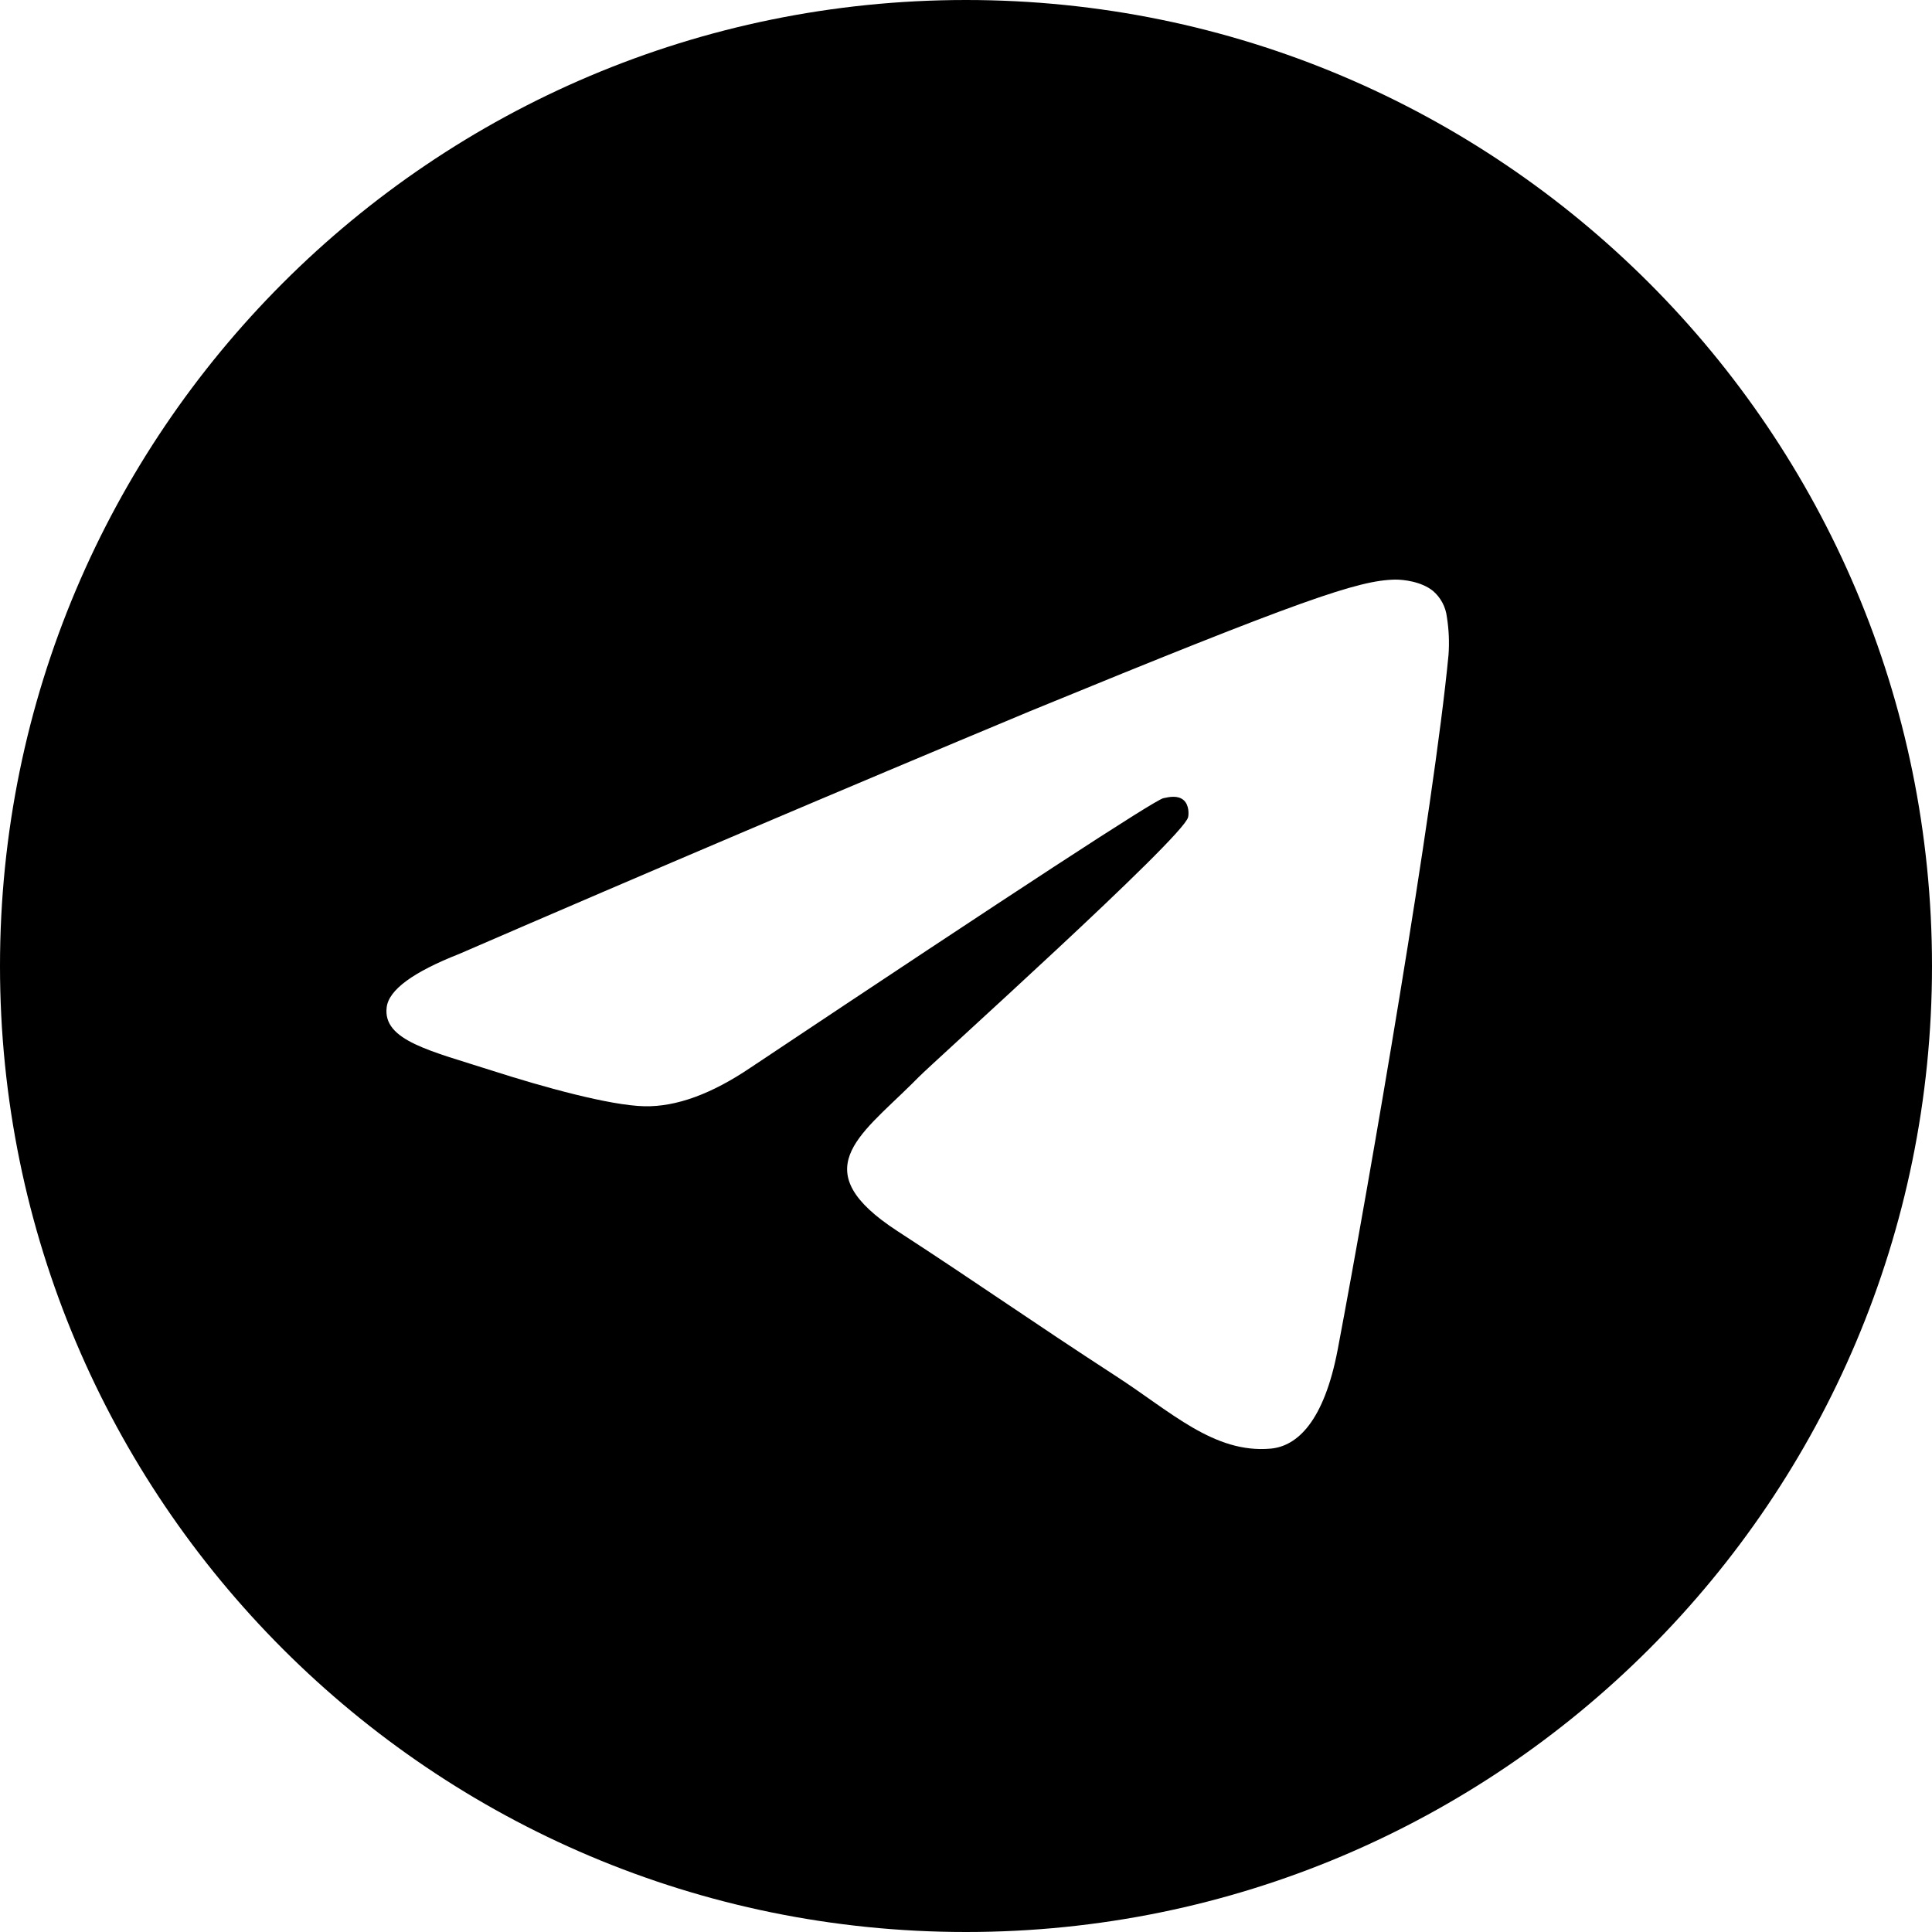
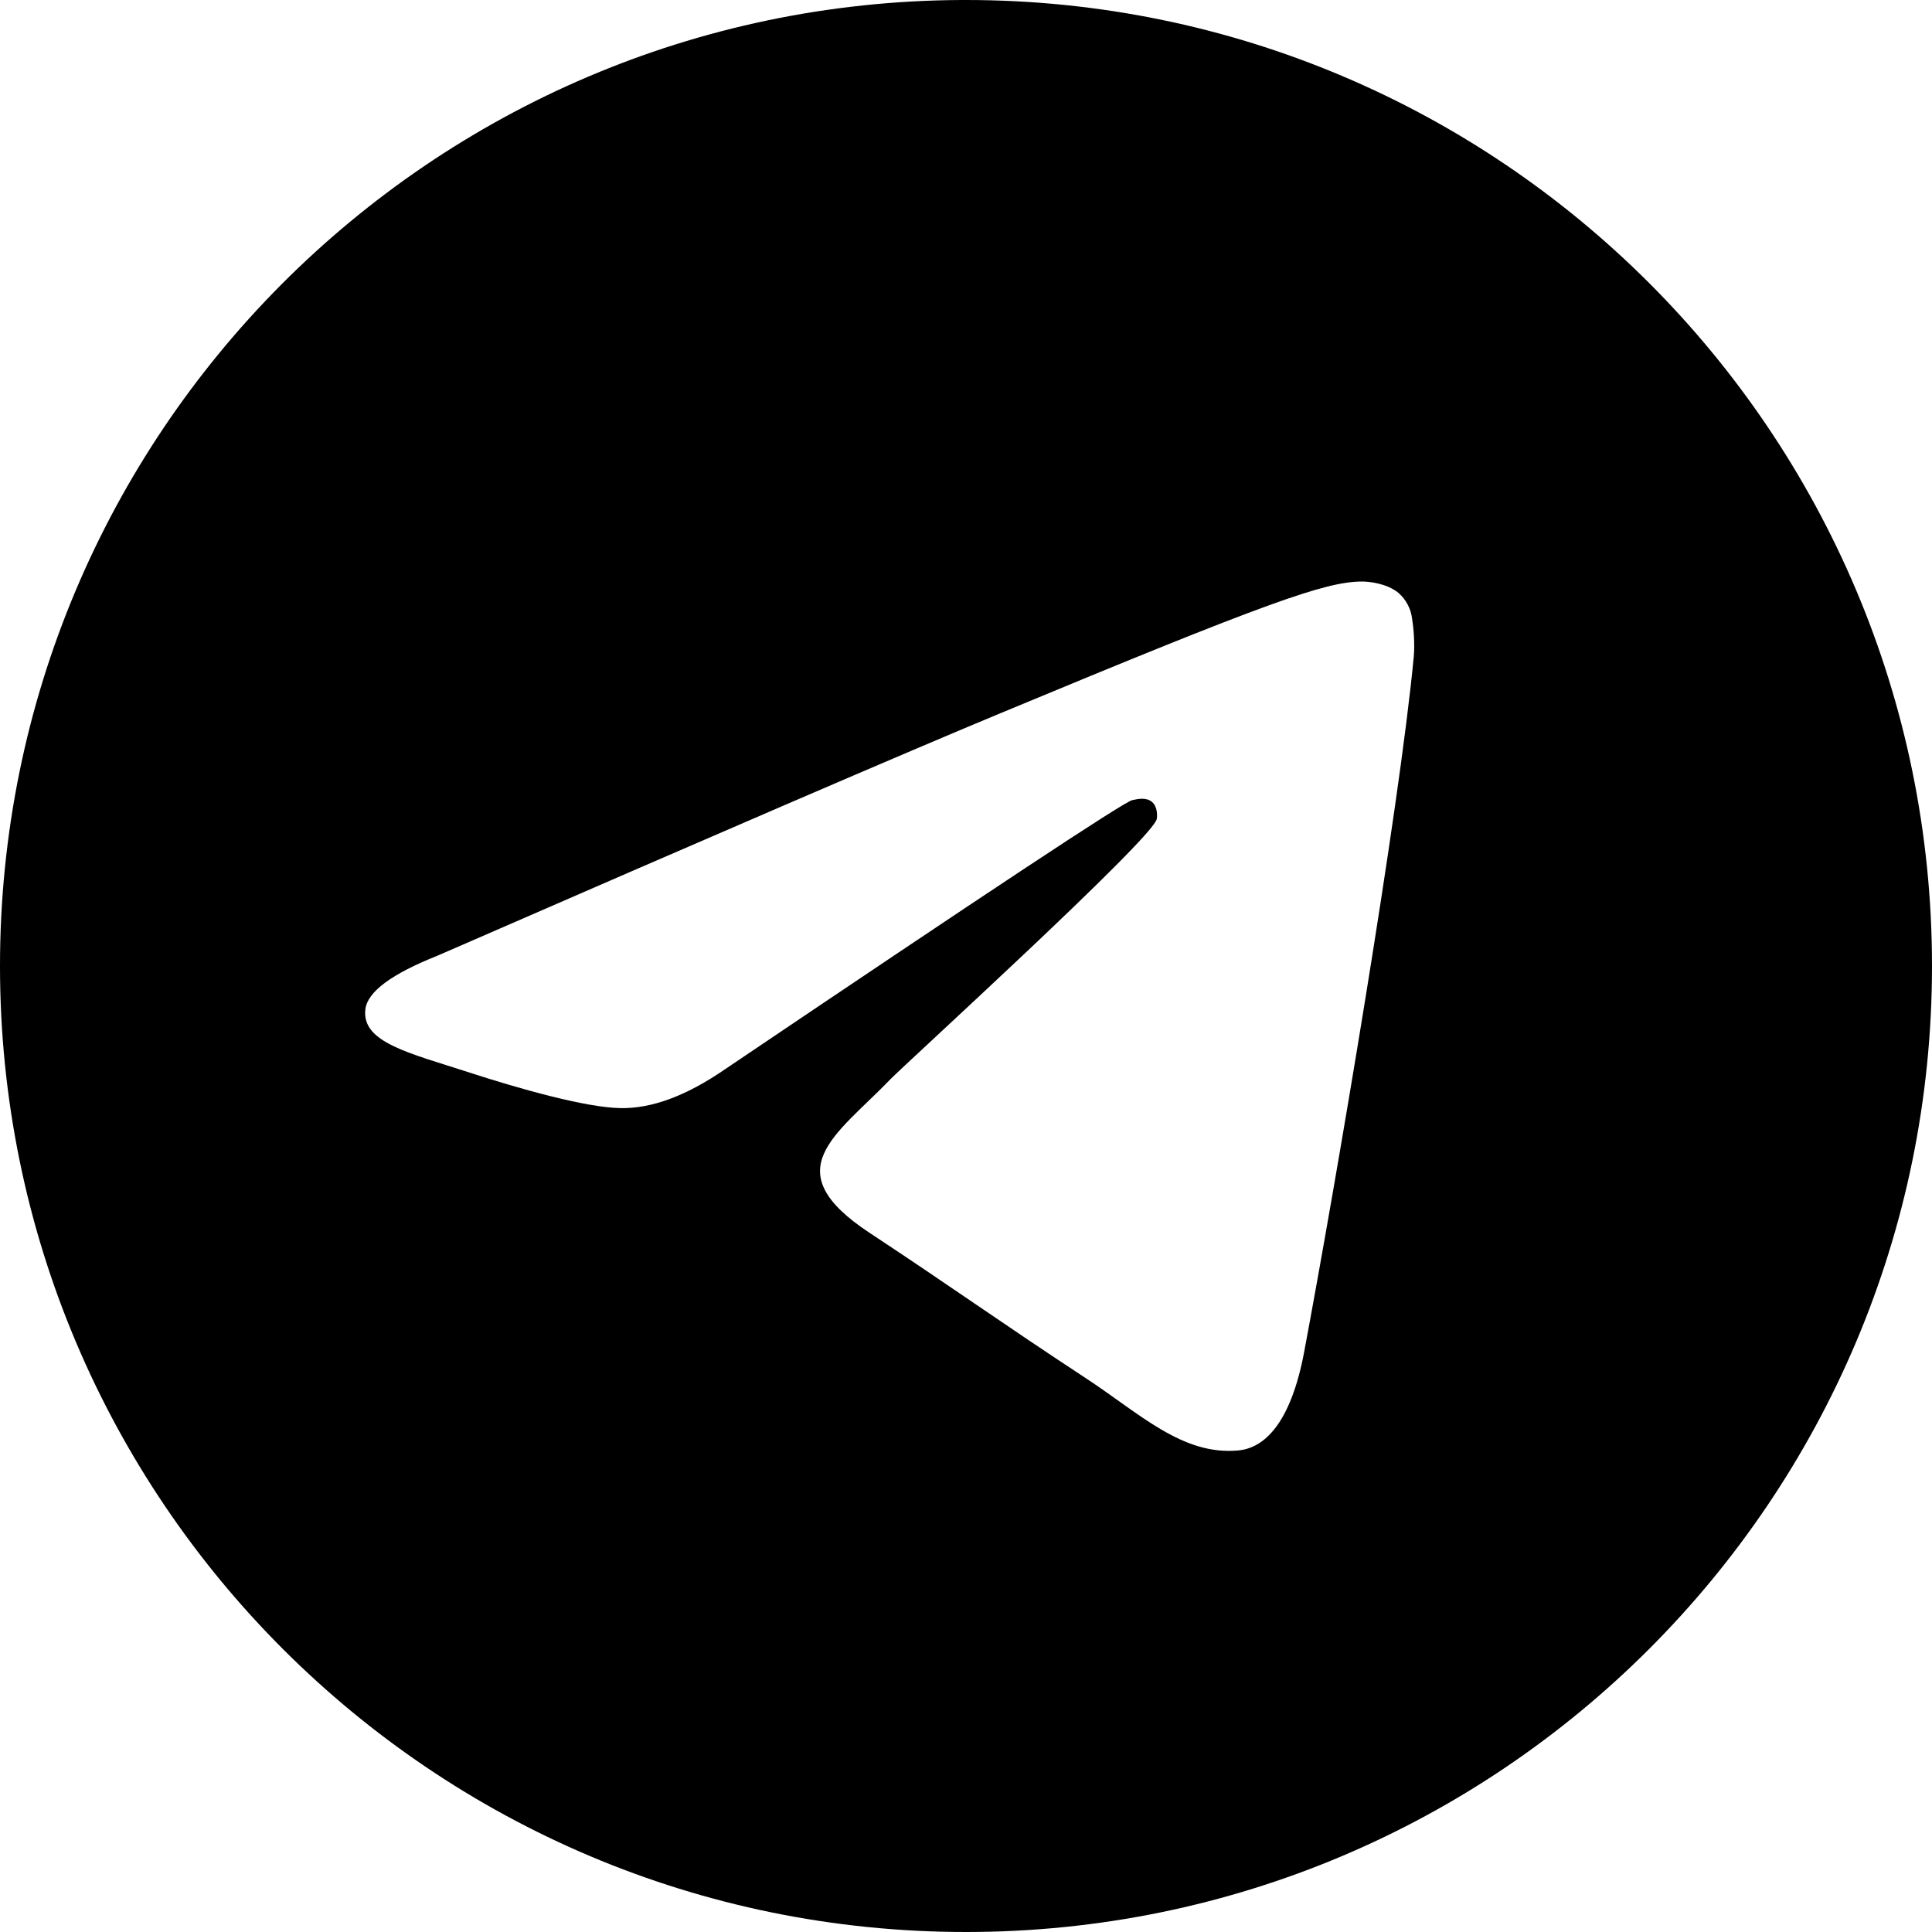
- <svg xmlns="http://www.w3.org/2000/svg" width="1em" height="1em" viewBox="0 0 20 20">
-   <path fill="currentColor" d="M10 0c5.523 0 10 4.477 10 10s-4.477 10-10 10S0 15.523 0 10S4.477 0 10 0m4.442 6c-.381.007-.966.207-3.779 1.362a485 485 0 0 0-5.907 2.512q-.72.283-.753.553c-.044.346.46.453 1.094.657c.517.166 1.213.36 1.575.368q.492.01 1.098-.4q4.139-2.76 4.273-2.789c.063-.014.15-.032.21.02c.059.052.053.15.046.177c-.05.211-2.641 2.538-2.79 2.691l-.072.072c-.55.543-1.105.898-.147 1.521c.866.563 1.37.922 2.26 1.5c.57.368 1.017.805 1.605.752c.271-.025.55-.276.693-1.026c.335-1.77.995-5.608 1.147-7.19a1.7 1.7 0 0 0-.017-.393a.42.42 0 0 0-.144-.27c-.121-.098-.309-.118-.392-.117" />
+ <svg xmlns="http://www.w3.org/2000/svg" role="img" viewBox="0 0 24 24" width="15" height="15">
+   <path d="M11.944 0A12 12 0 0 0 0 12a12 12 0 0 0 12 12 12 12 0 0 0 12-12A12 12 0 0 0 12 0a12 12 0 0 0-.056 0zm4.962 7.224c.1-.002.321.023.465.14a.506.506 0 0 1 .171.325c.016.093.036.306.02.472-.18 1.898-.962 6.502-1.36 8.627-.168.9-.499 1.201-.82 1.23-.696.065-1.225-.46-1.9-.902-1.056-.693-1.653-1.124-2.678-1.8-1.185-.78-.417-1.21.258-1.91.177-.184 3.247-2.977 3.307-3.23.007-.032.014-.15-.056-.212s-.174-.041-.249-.024c-.106.024-1.793 1.14-5.061 3.345-.48.33-.913.49-1.302.48-.428-.008-1.252-.241-1.865-.44-.752-.245-1.349-.374-1.297-.789.027-.216.325-.437.893-.663 3.498-1.524 5.83-2.529 6.998-3.014 3.332-1.386 4.025-1.627 4.476-1.635z" />
</svg>
